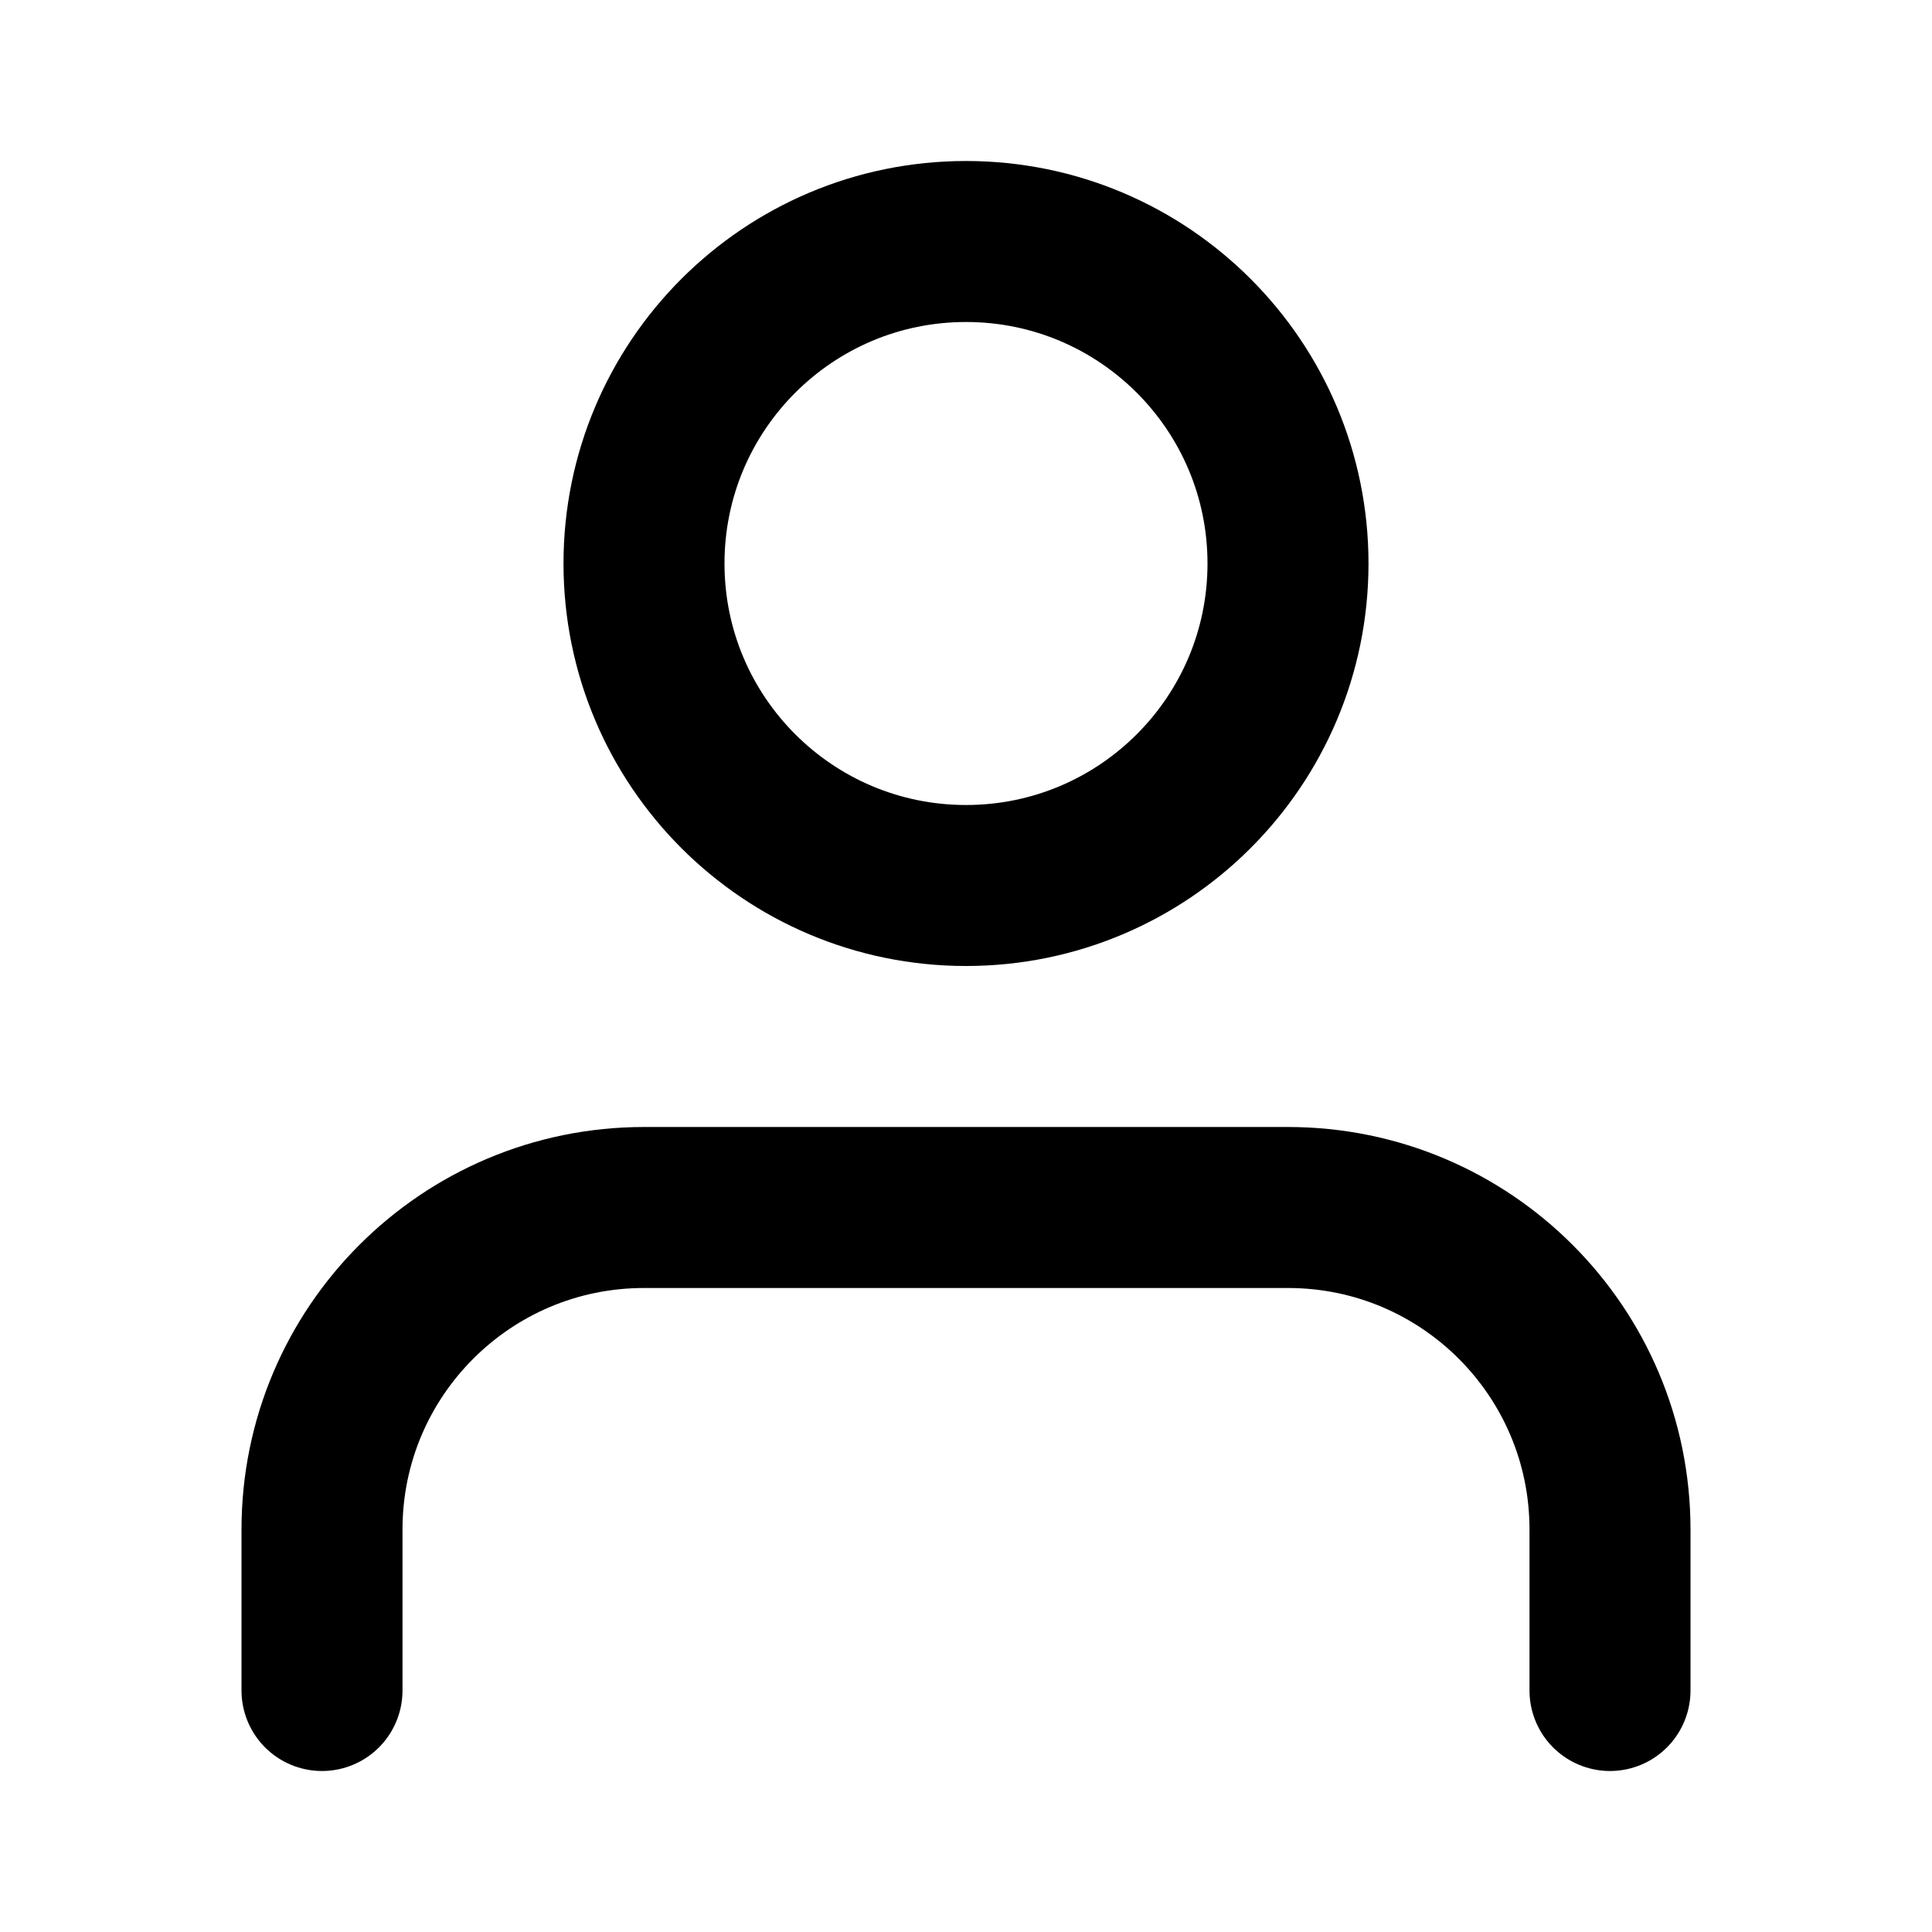
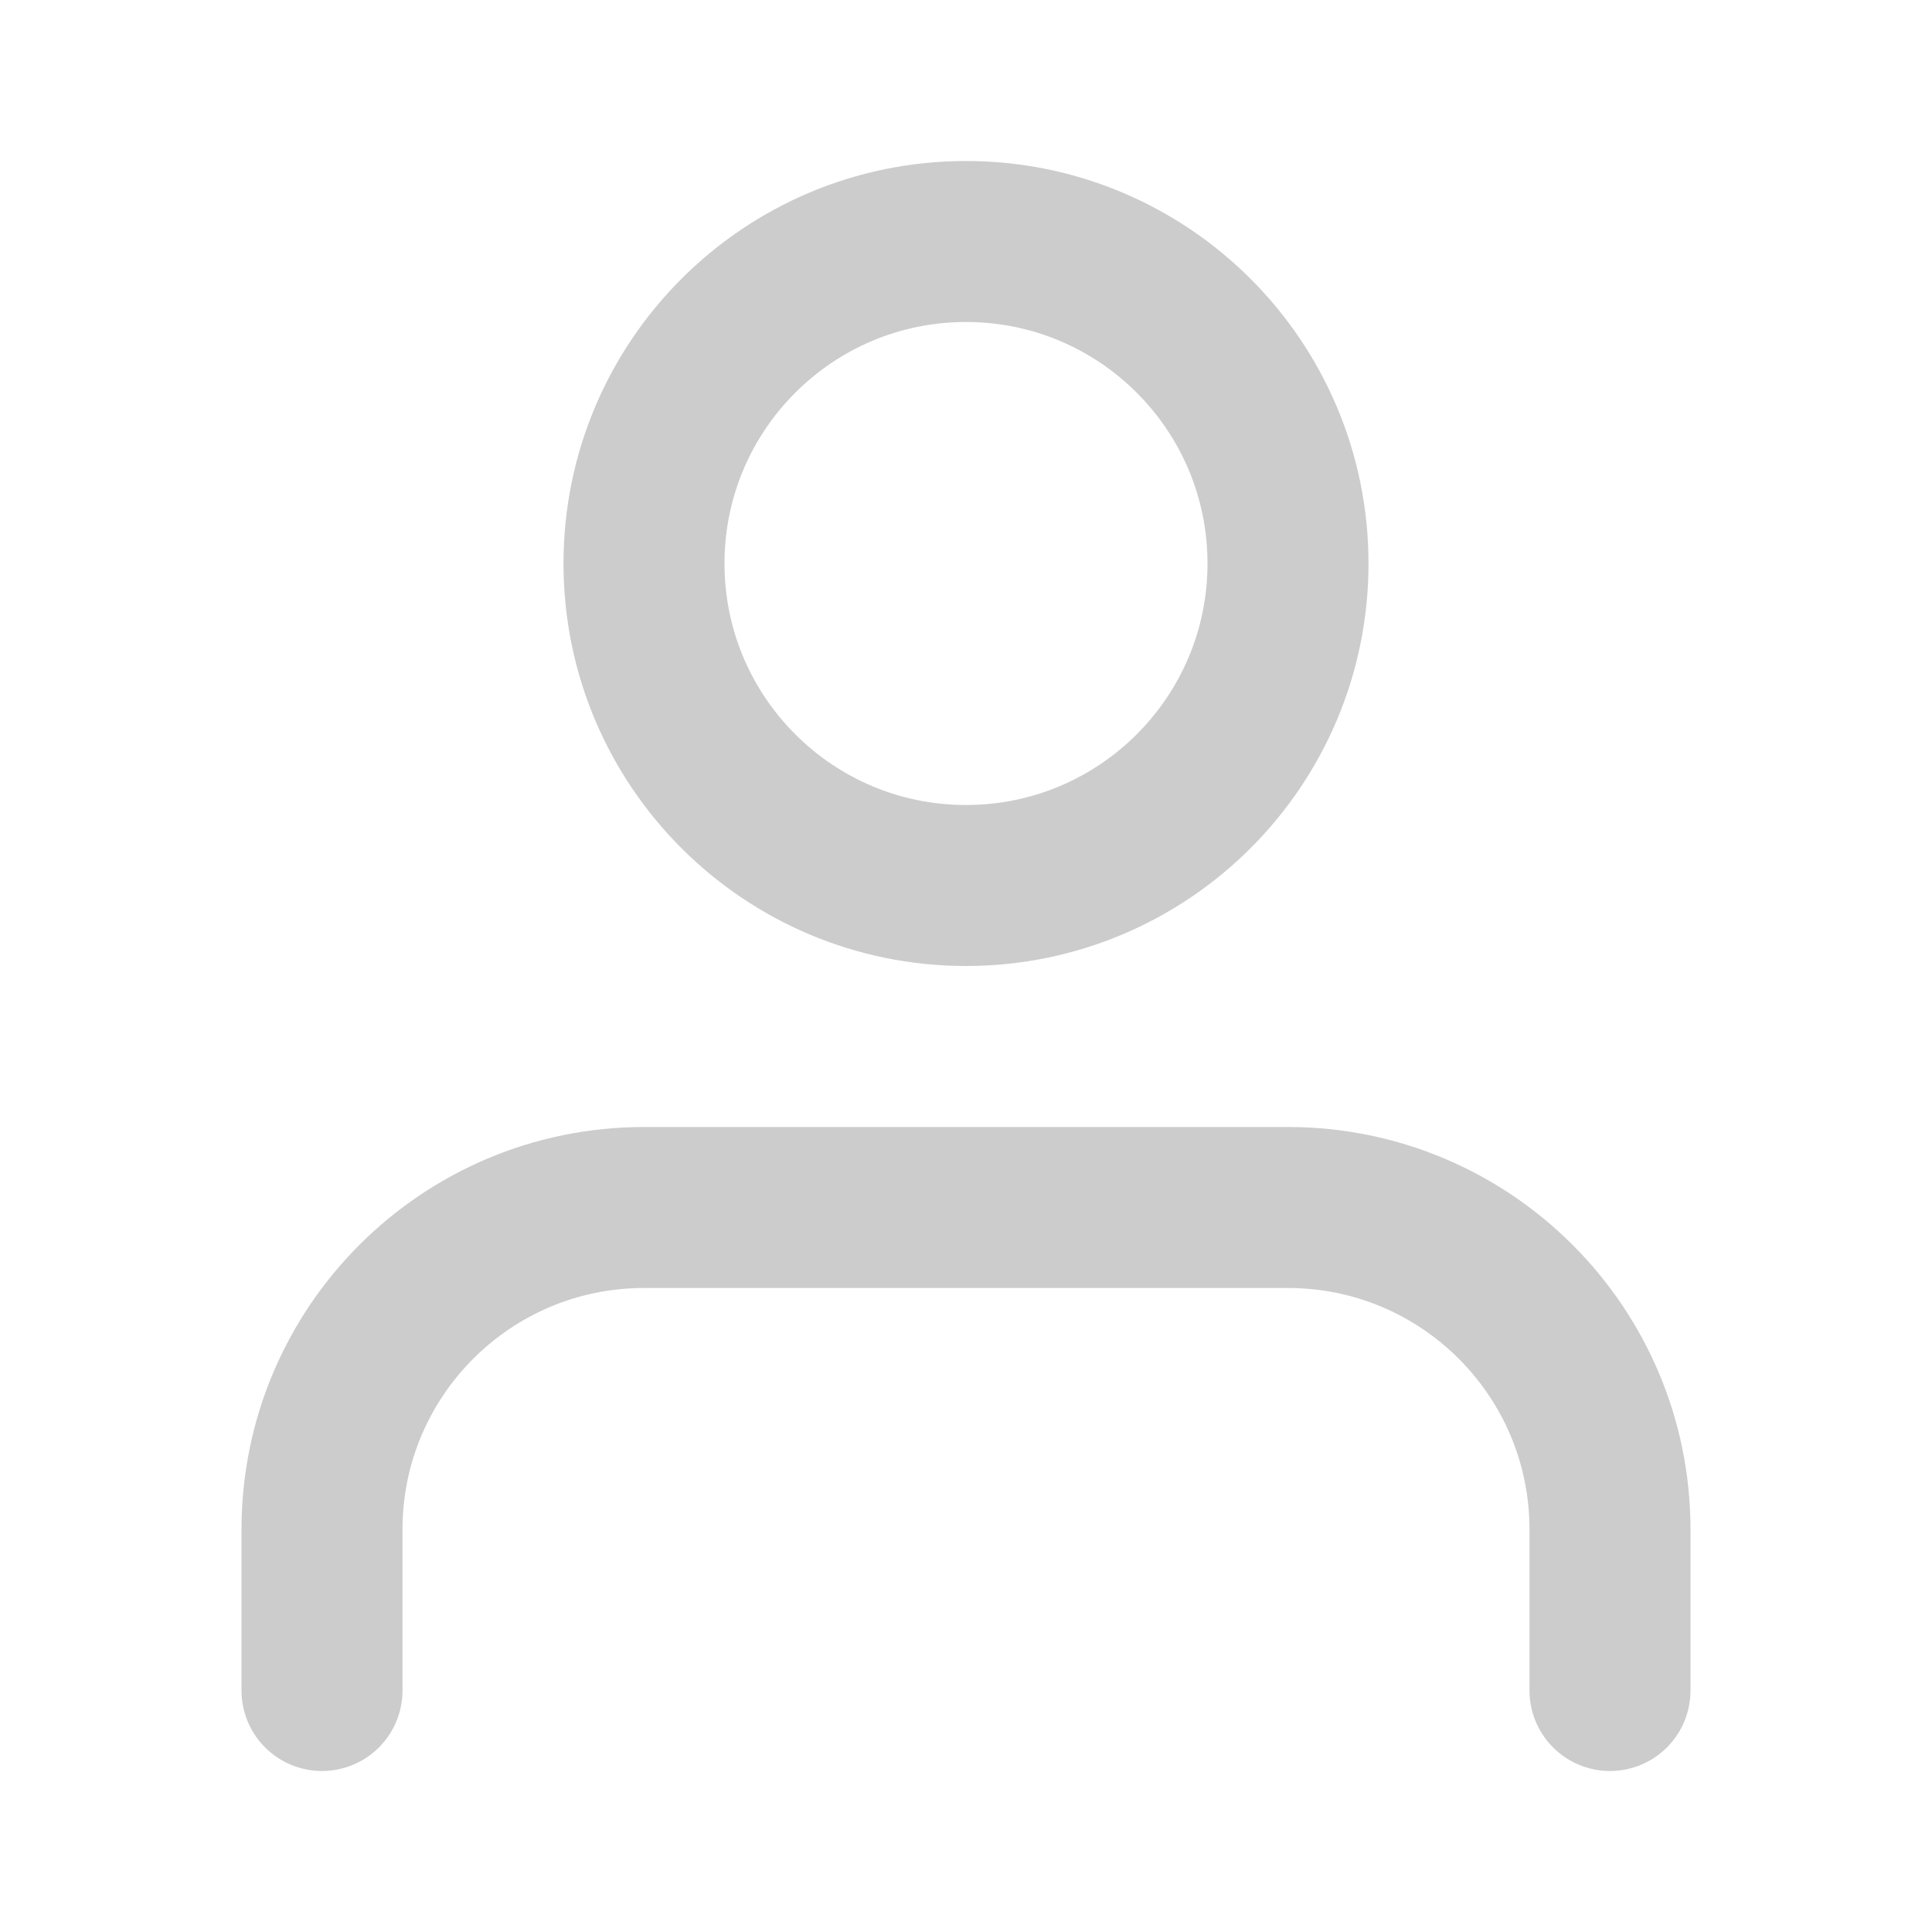
- <svg xmlns="http://www.w3.org/2000/svg" width="24" height="24" viewBox="0 0 24 24" fill="none" stroke="currentColor" stroke-width="2" stroke-linecap="round" stroke-linejoin="round" class="feather feather-user">
+ <svg xmlns="http://www.w3.org/2000/svg" width="24" height="24" viewBox="0 0 24 24" fill="none" stroke="#cccccc" stroke-width="2" stroke-linecap="round" stroke-linejoin="round" class="feather feather-user">
  <path d="M20 21v-2a4 4 0 0 0-4-4H8a4 4 0 0 0-4 4v2" />
  <circle cx="12" cy="7" r="4" />
</svg>
